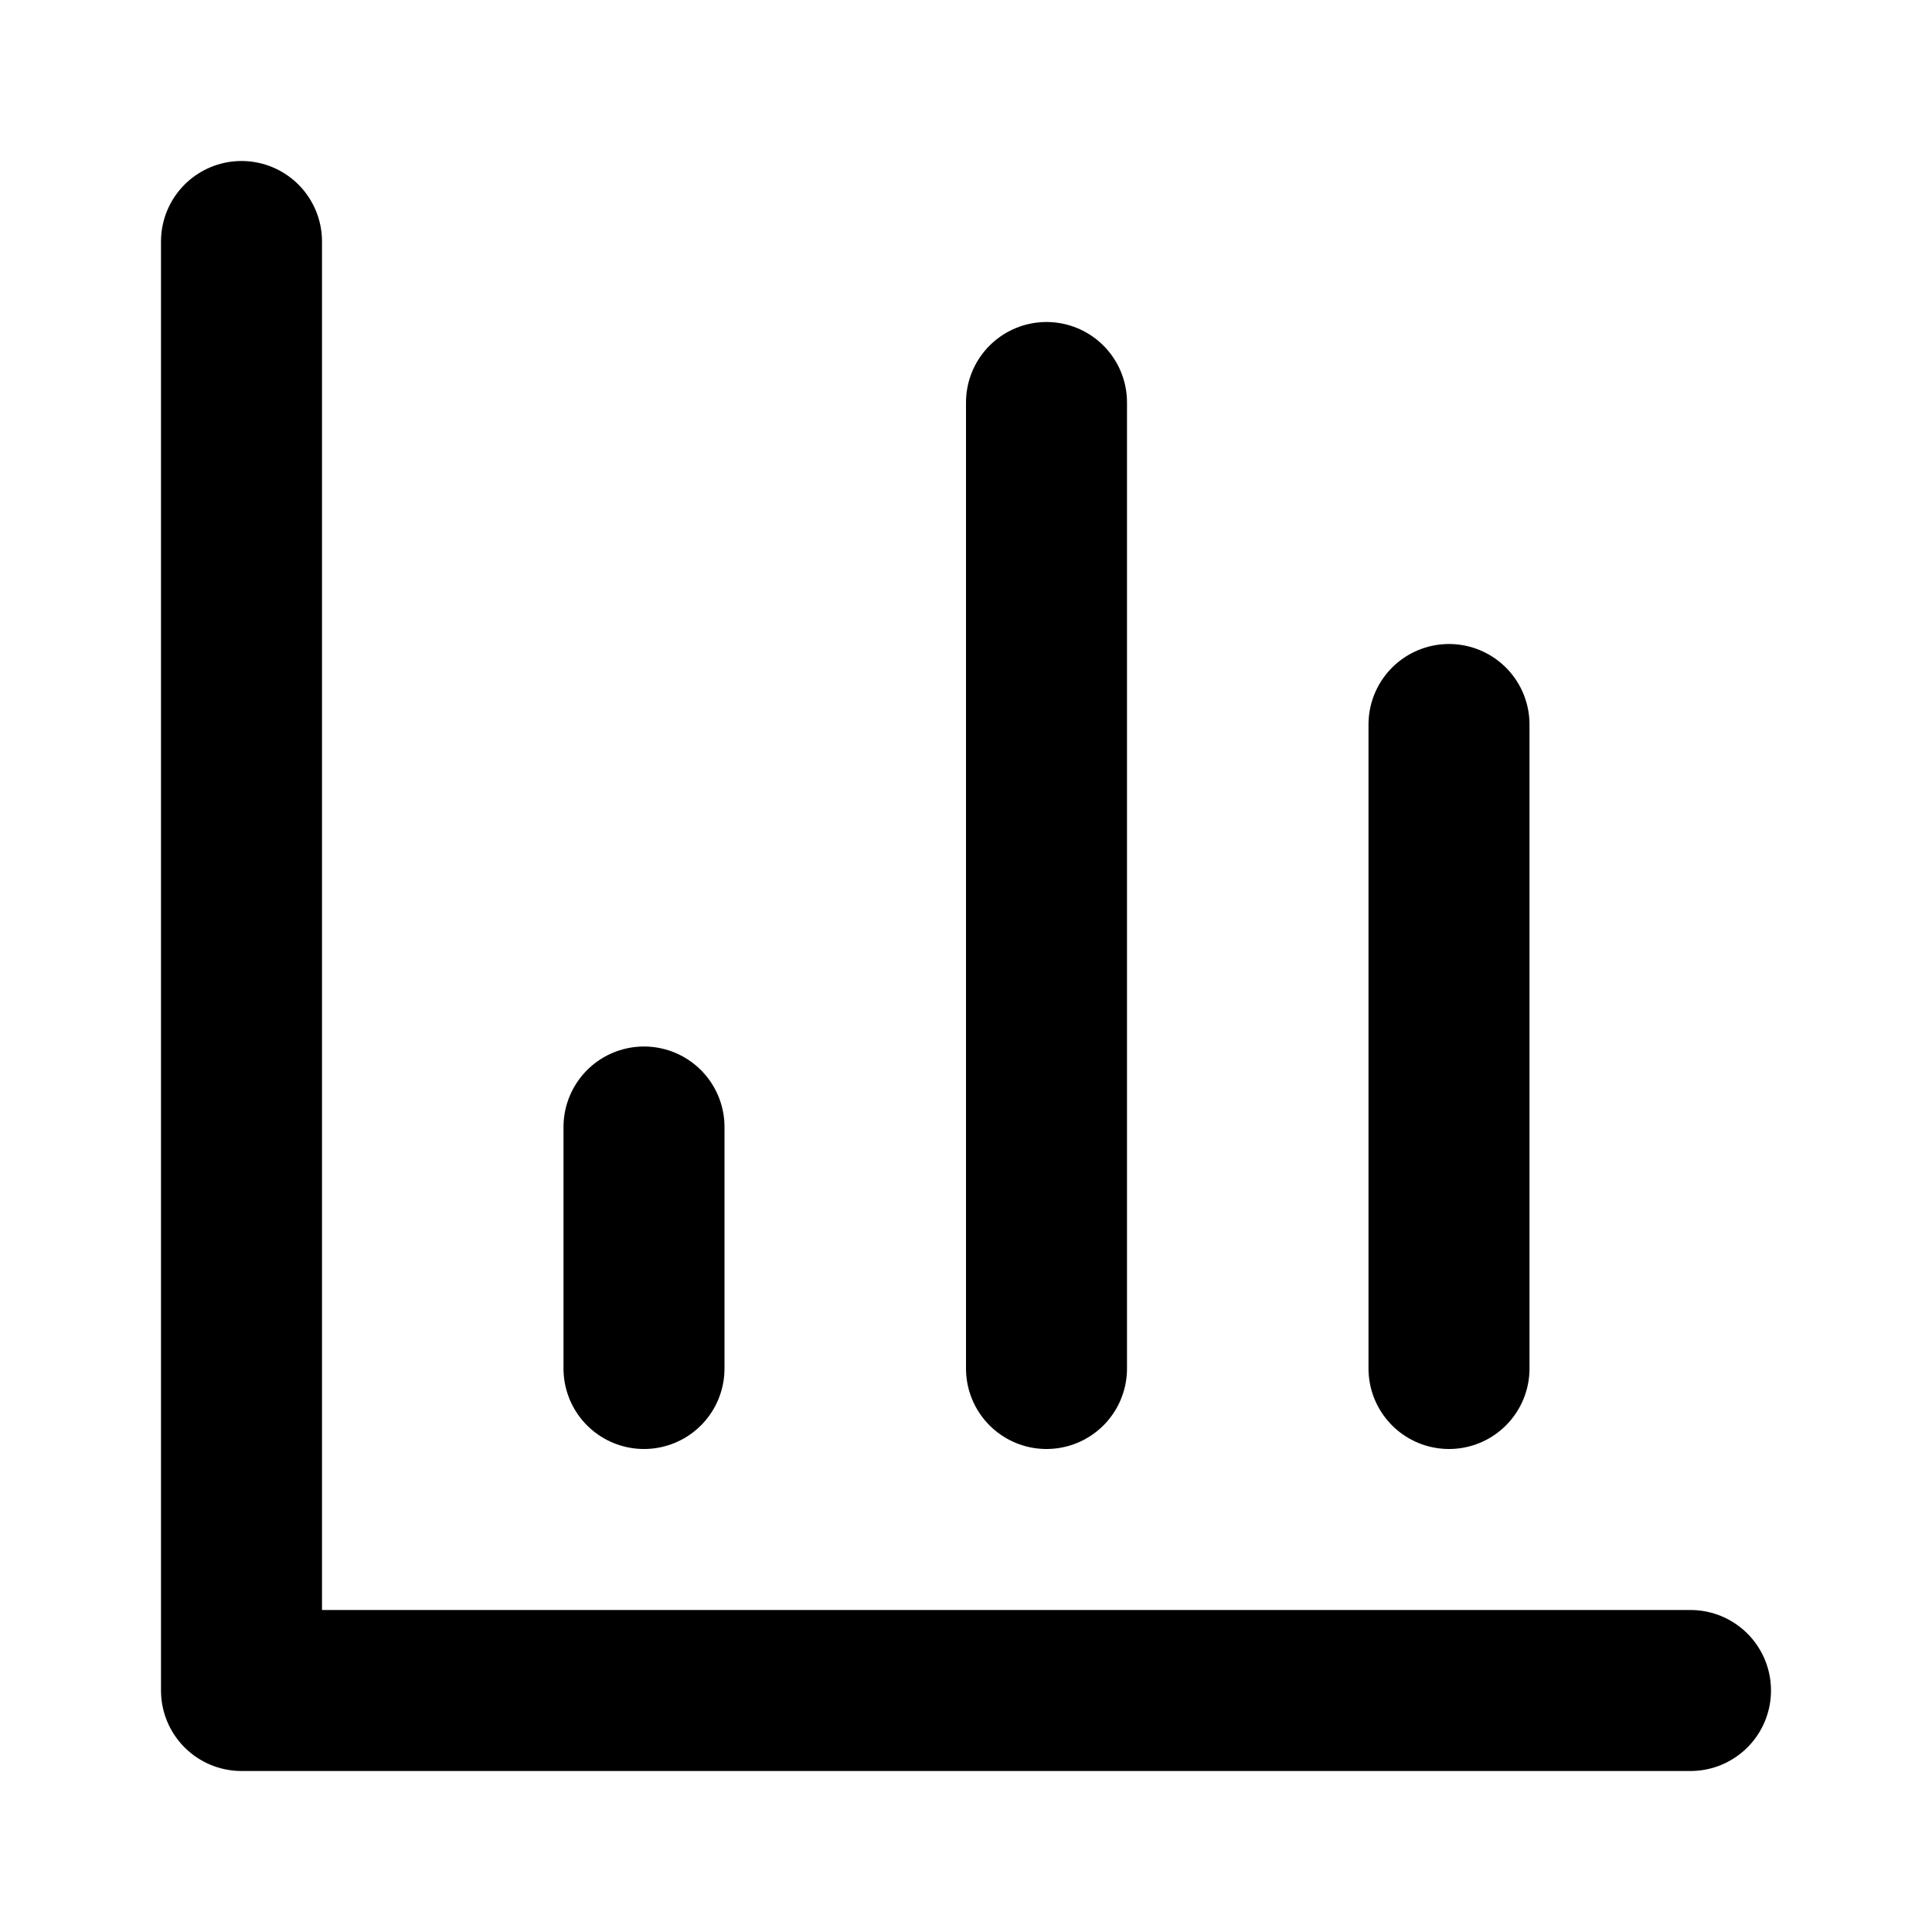
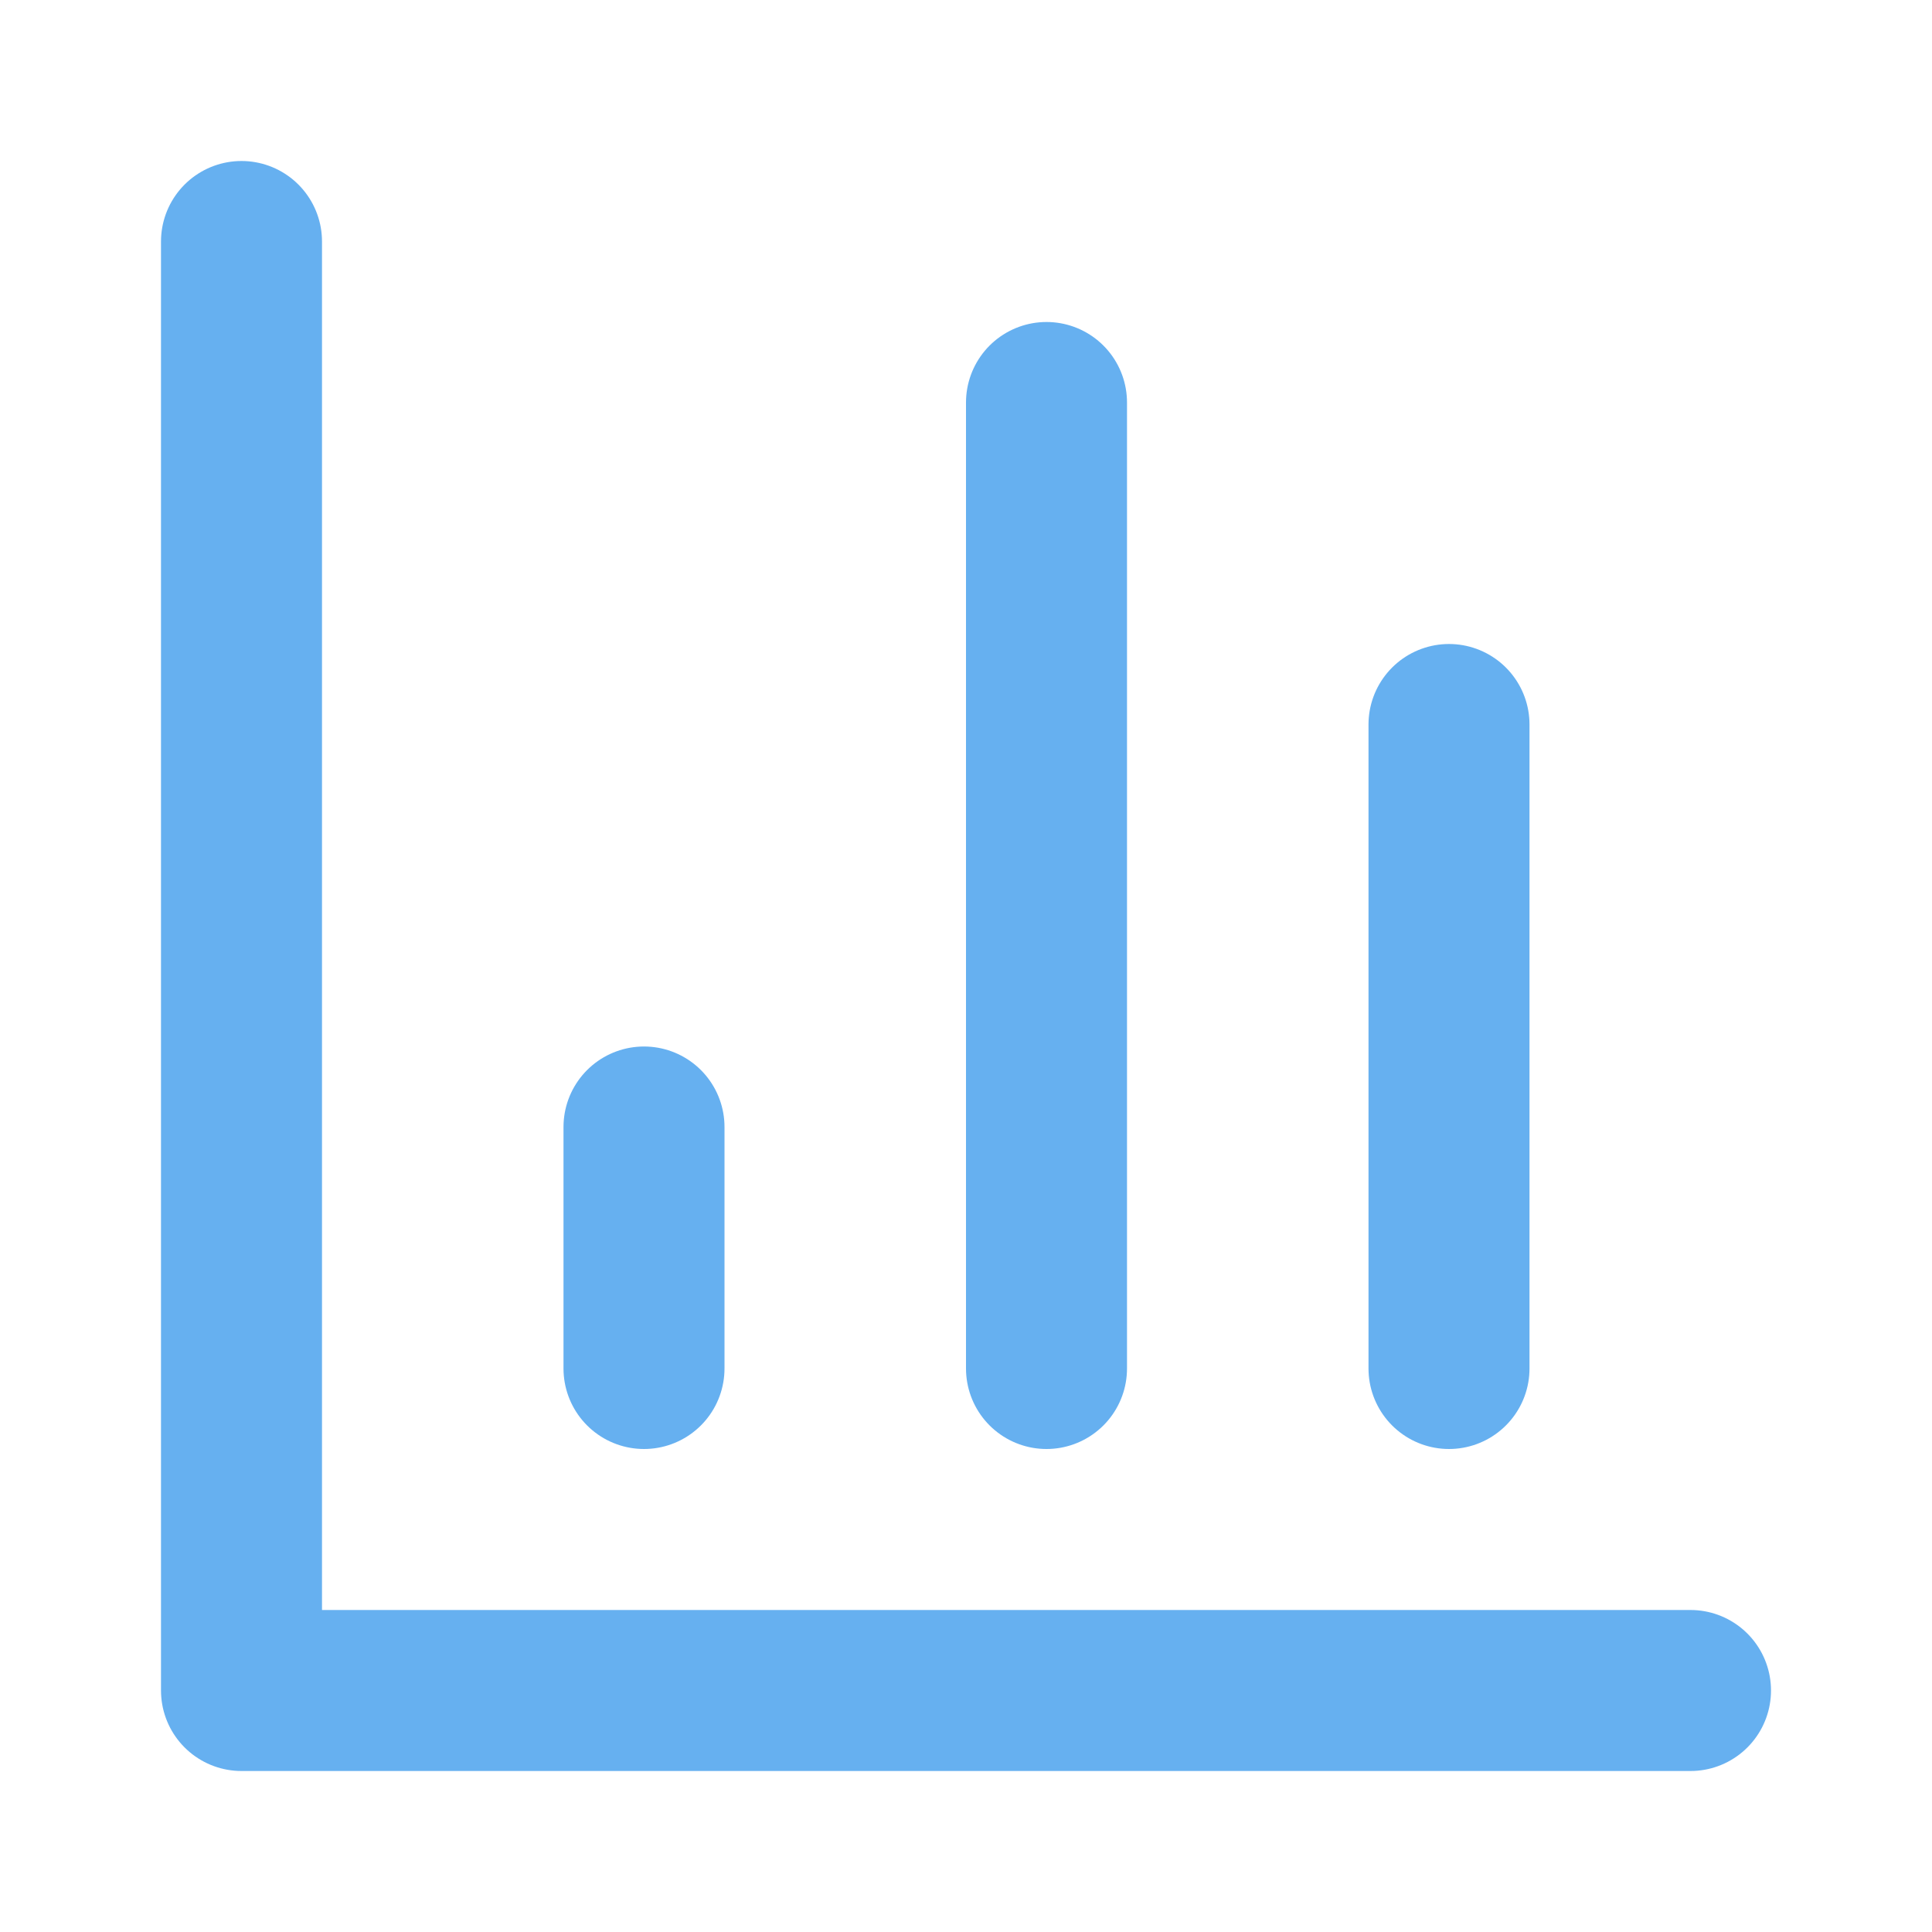
- <svg xmlns="http://www.w3.org/2000/svg" width="24" height="24" viewBox="0 0 24 24" fill="none" stroke="currentColor" stroke-width="2" stroke-linecap="round" stroke-linejoin="round" class="lucide lucide-bar-chart-3">
+ <svg xmlns="http://www.w3.org/2000/svg" width="24" height="24" viewBox="0 0 24 24" fill="none" stroke="#66b0f0" stroke-width="2" stroke-linecap="round" stroke-linejoin="round" class="lucide lucide-bar-chart-3">
  <path d="M3 3v18h18" />
  <path d="M18 17V9" />
  <path d="M13 17V5" />
  <path d="M8 17v-3" />
</svg>
